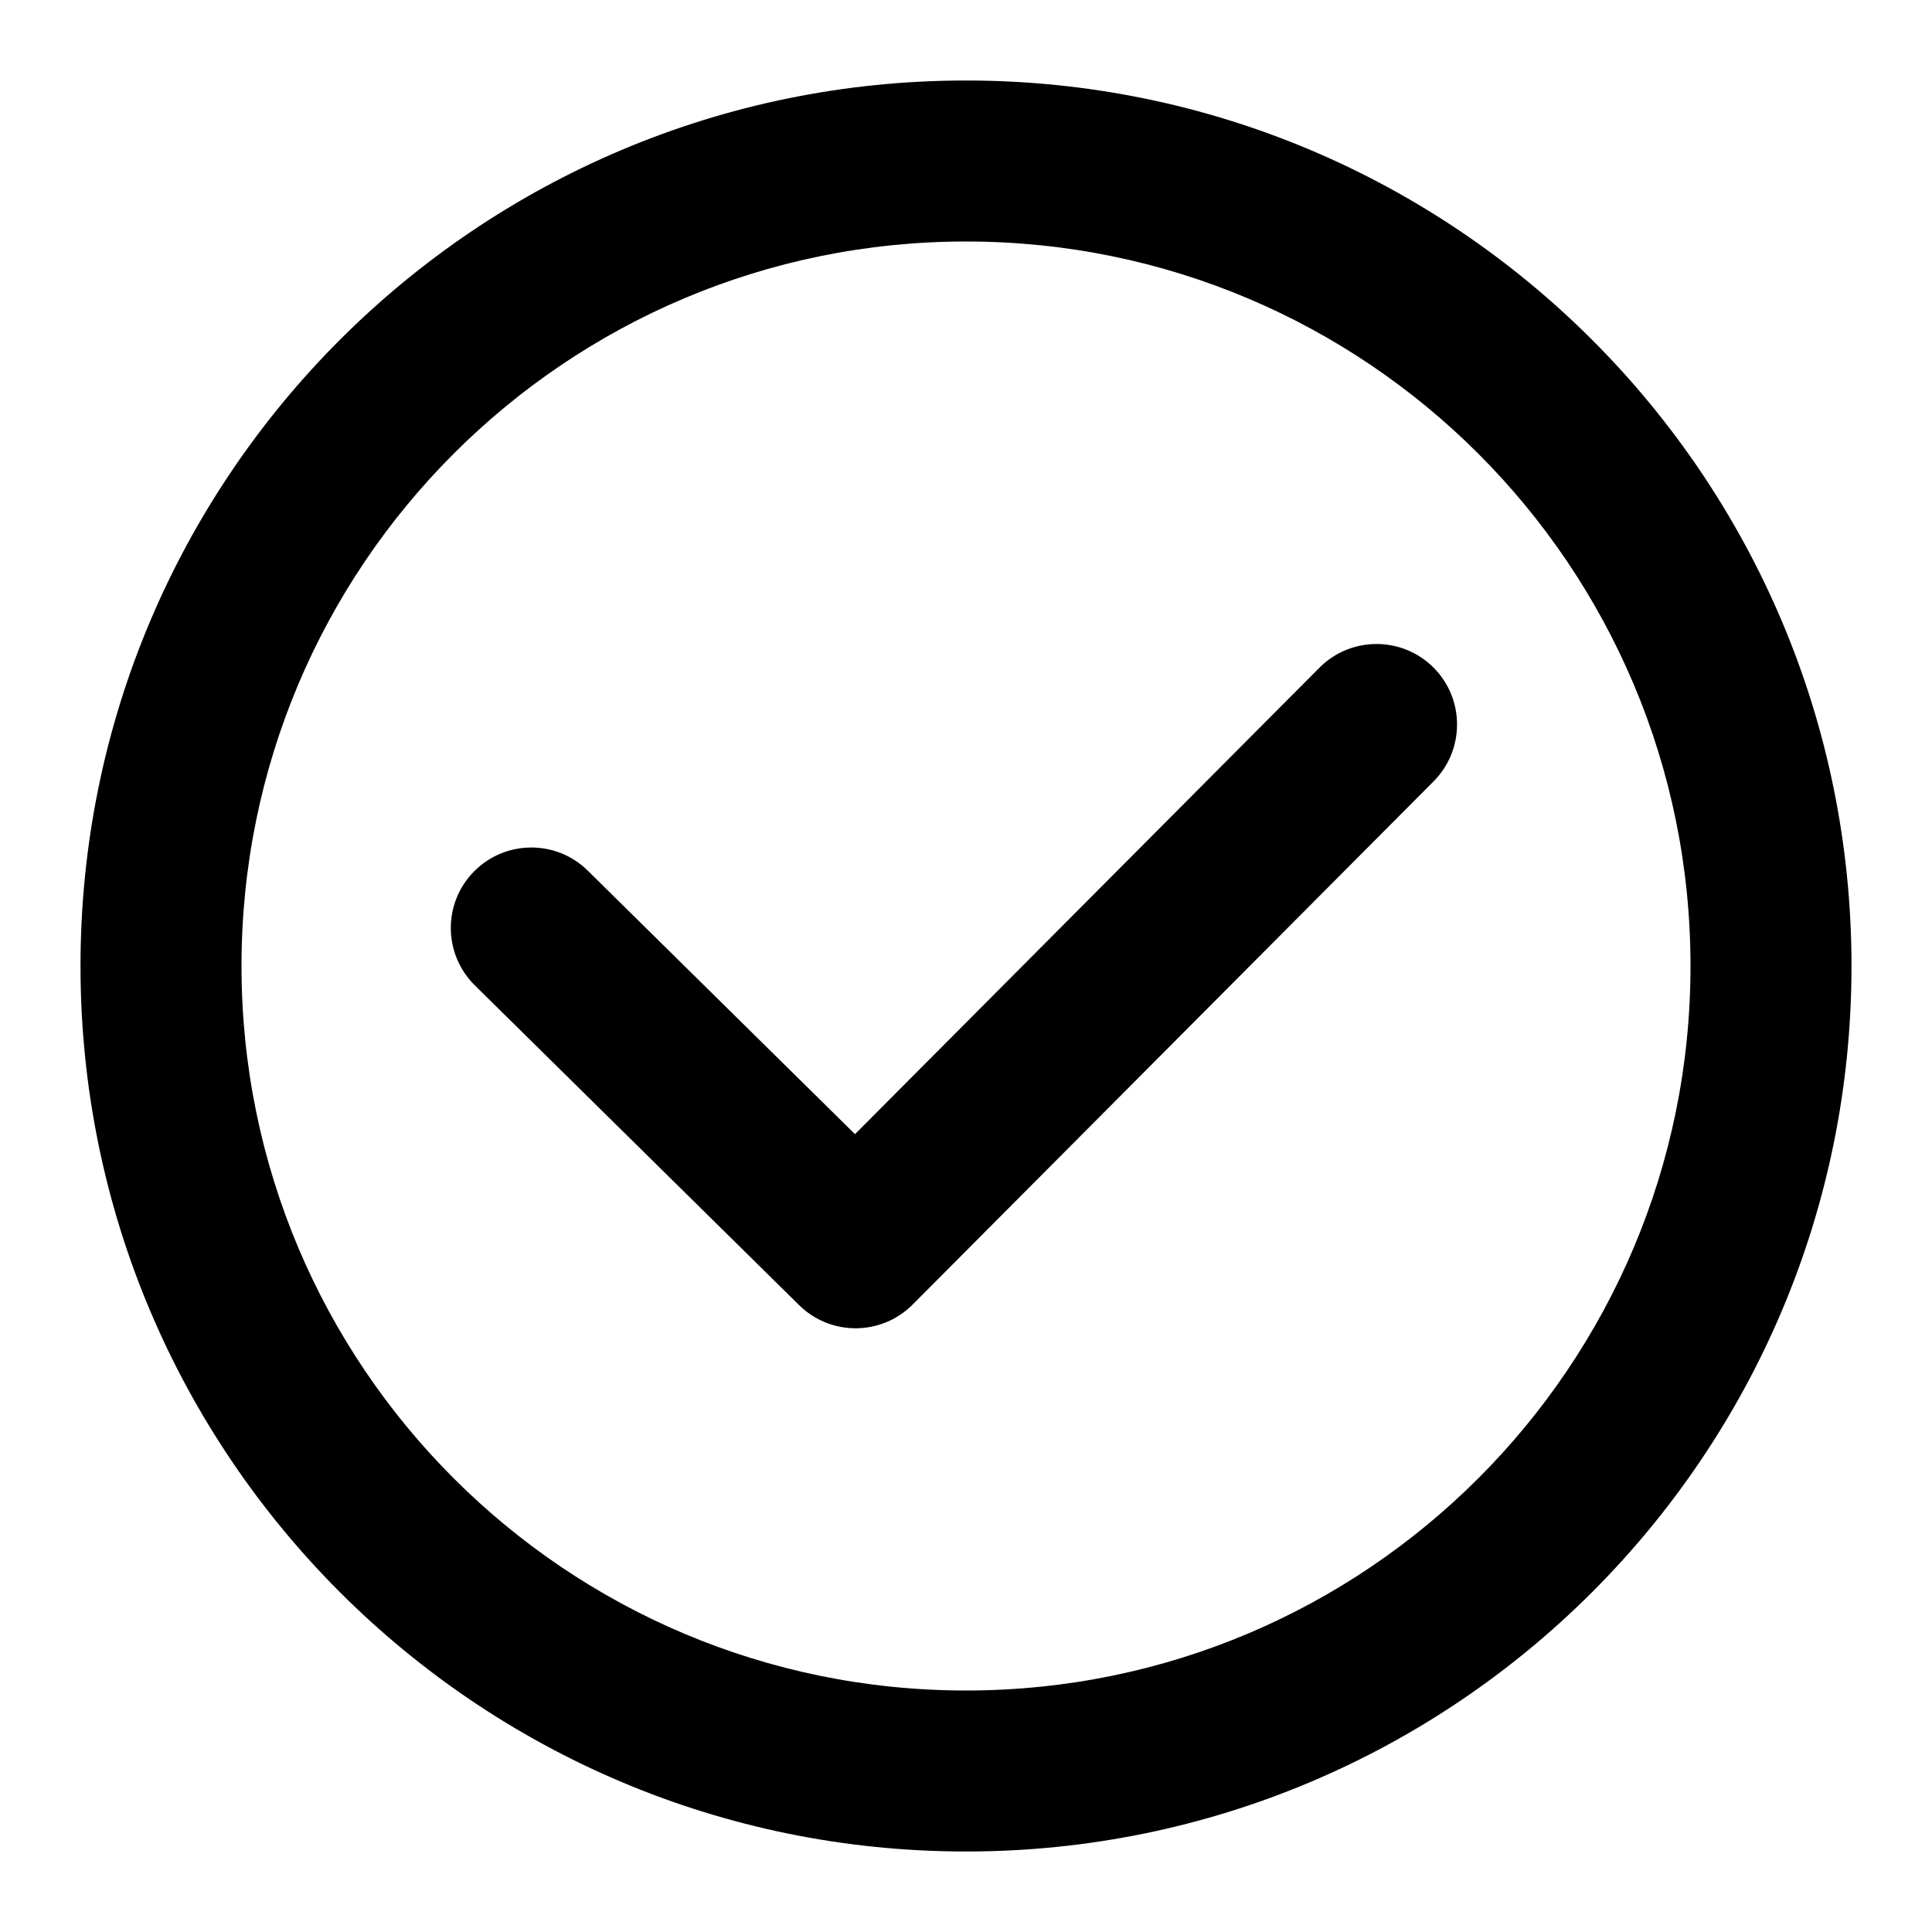
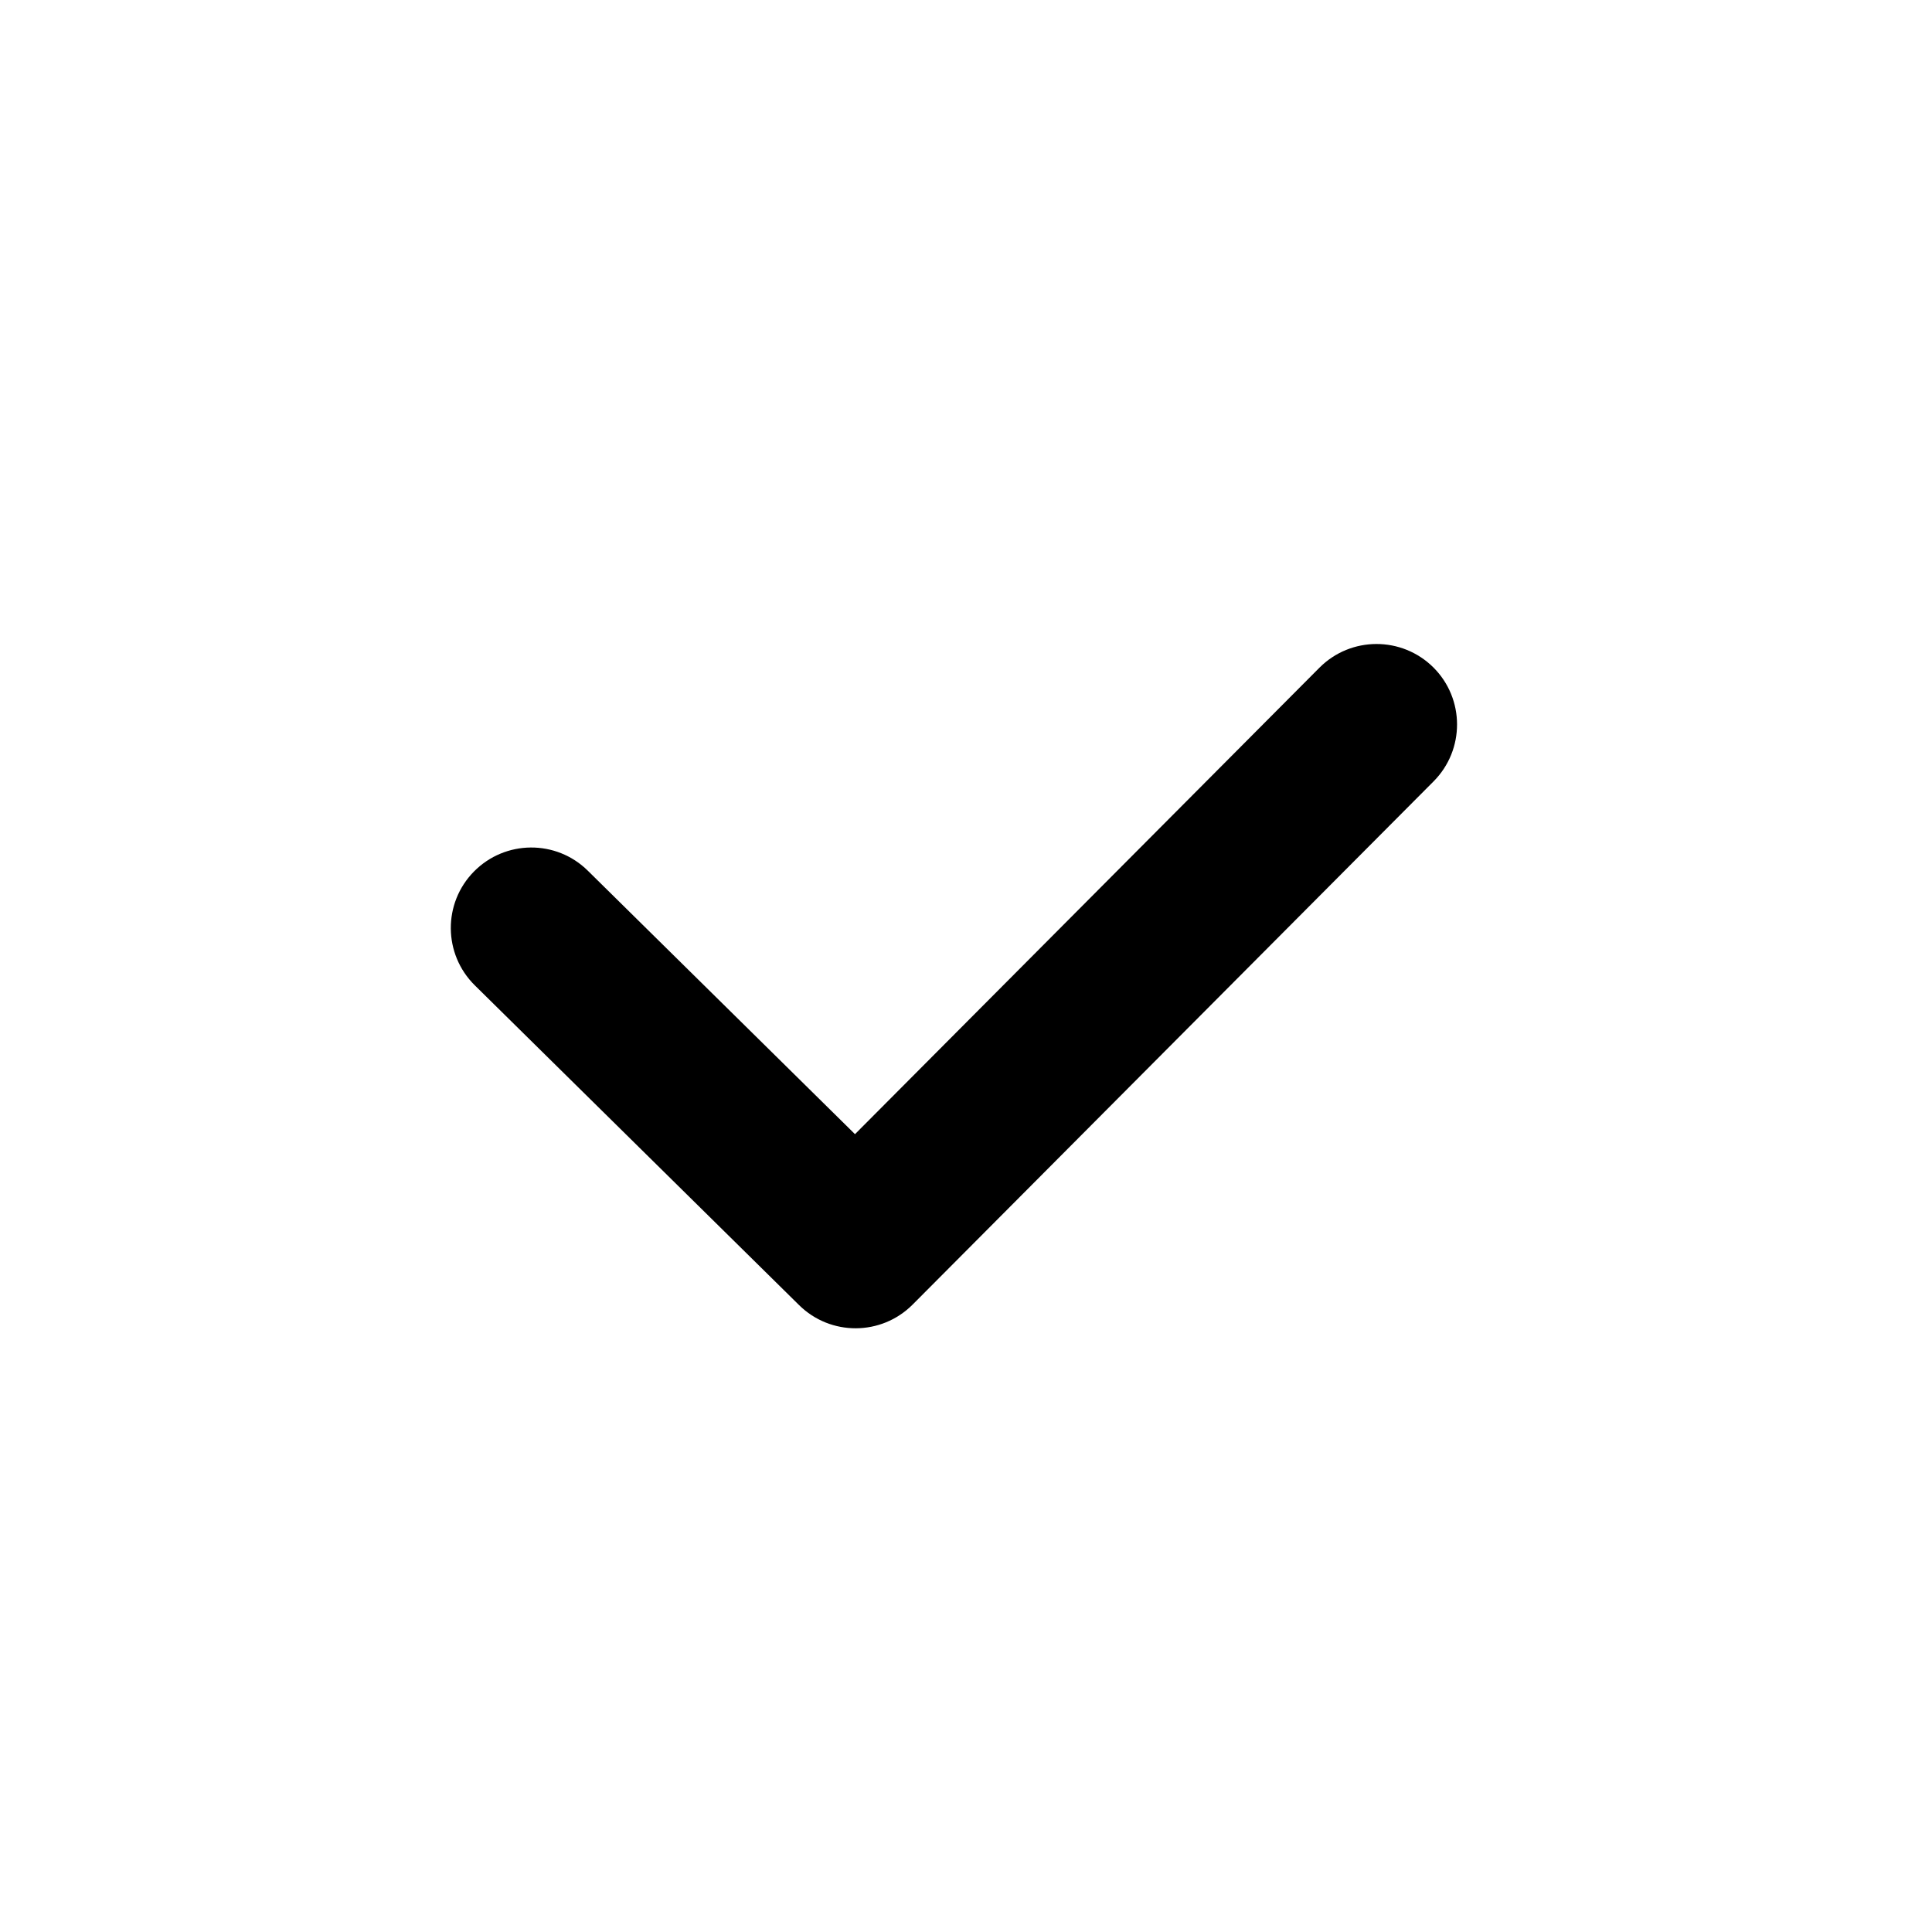
<svg xmlns="http://www.w3.org/2000/svg" width="100%" height="100%" viewBox="0 0 24 24" fill="#000000">
  <path d="M17.809 9.706C18.198 9.314 18.197 8.681 17.806 8.291C17.414 7.902 16.781 7.903 16.391 8.294L10.621 14.089L7.302 10.816C6.909 10.428 6.276 10.433 5.888 10.826C5.5 11.219 5.505 11.852 5.898 12.24L9.926 16.212C10.318 16.599 10.948 16.596 11.337 16.206L17.809 9.706Z" />
-   <path d="M12 1C5.925 1 1 5.925 1 12C1 18.075 5.925 23 12 23C18.075 23 23 18.075 23 12C23 5.925 18.075 1 12 1ZM3 12C3 7.029 7.029 3 12 3C16.971 3 21 7.029 21 12C21 16.971 16.971 21 12 21C7.029 21 3 16.971 3 12Z" />
</svg>
